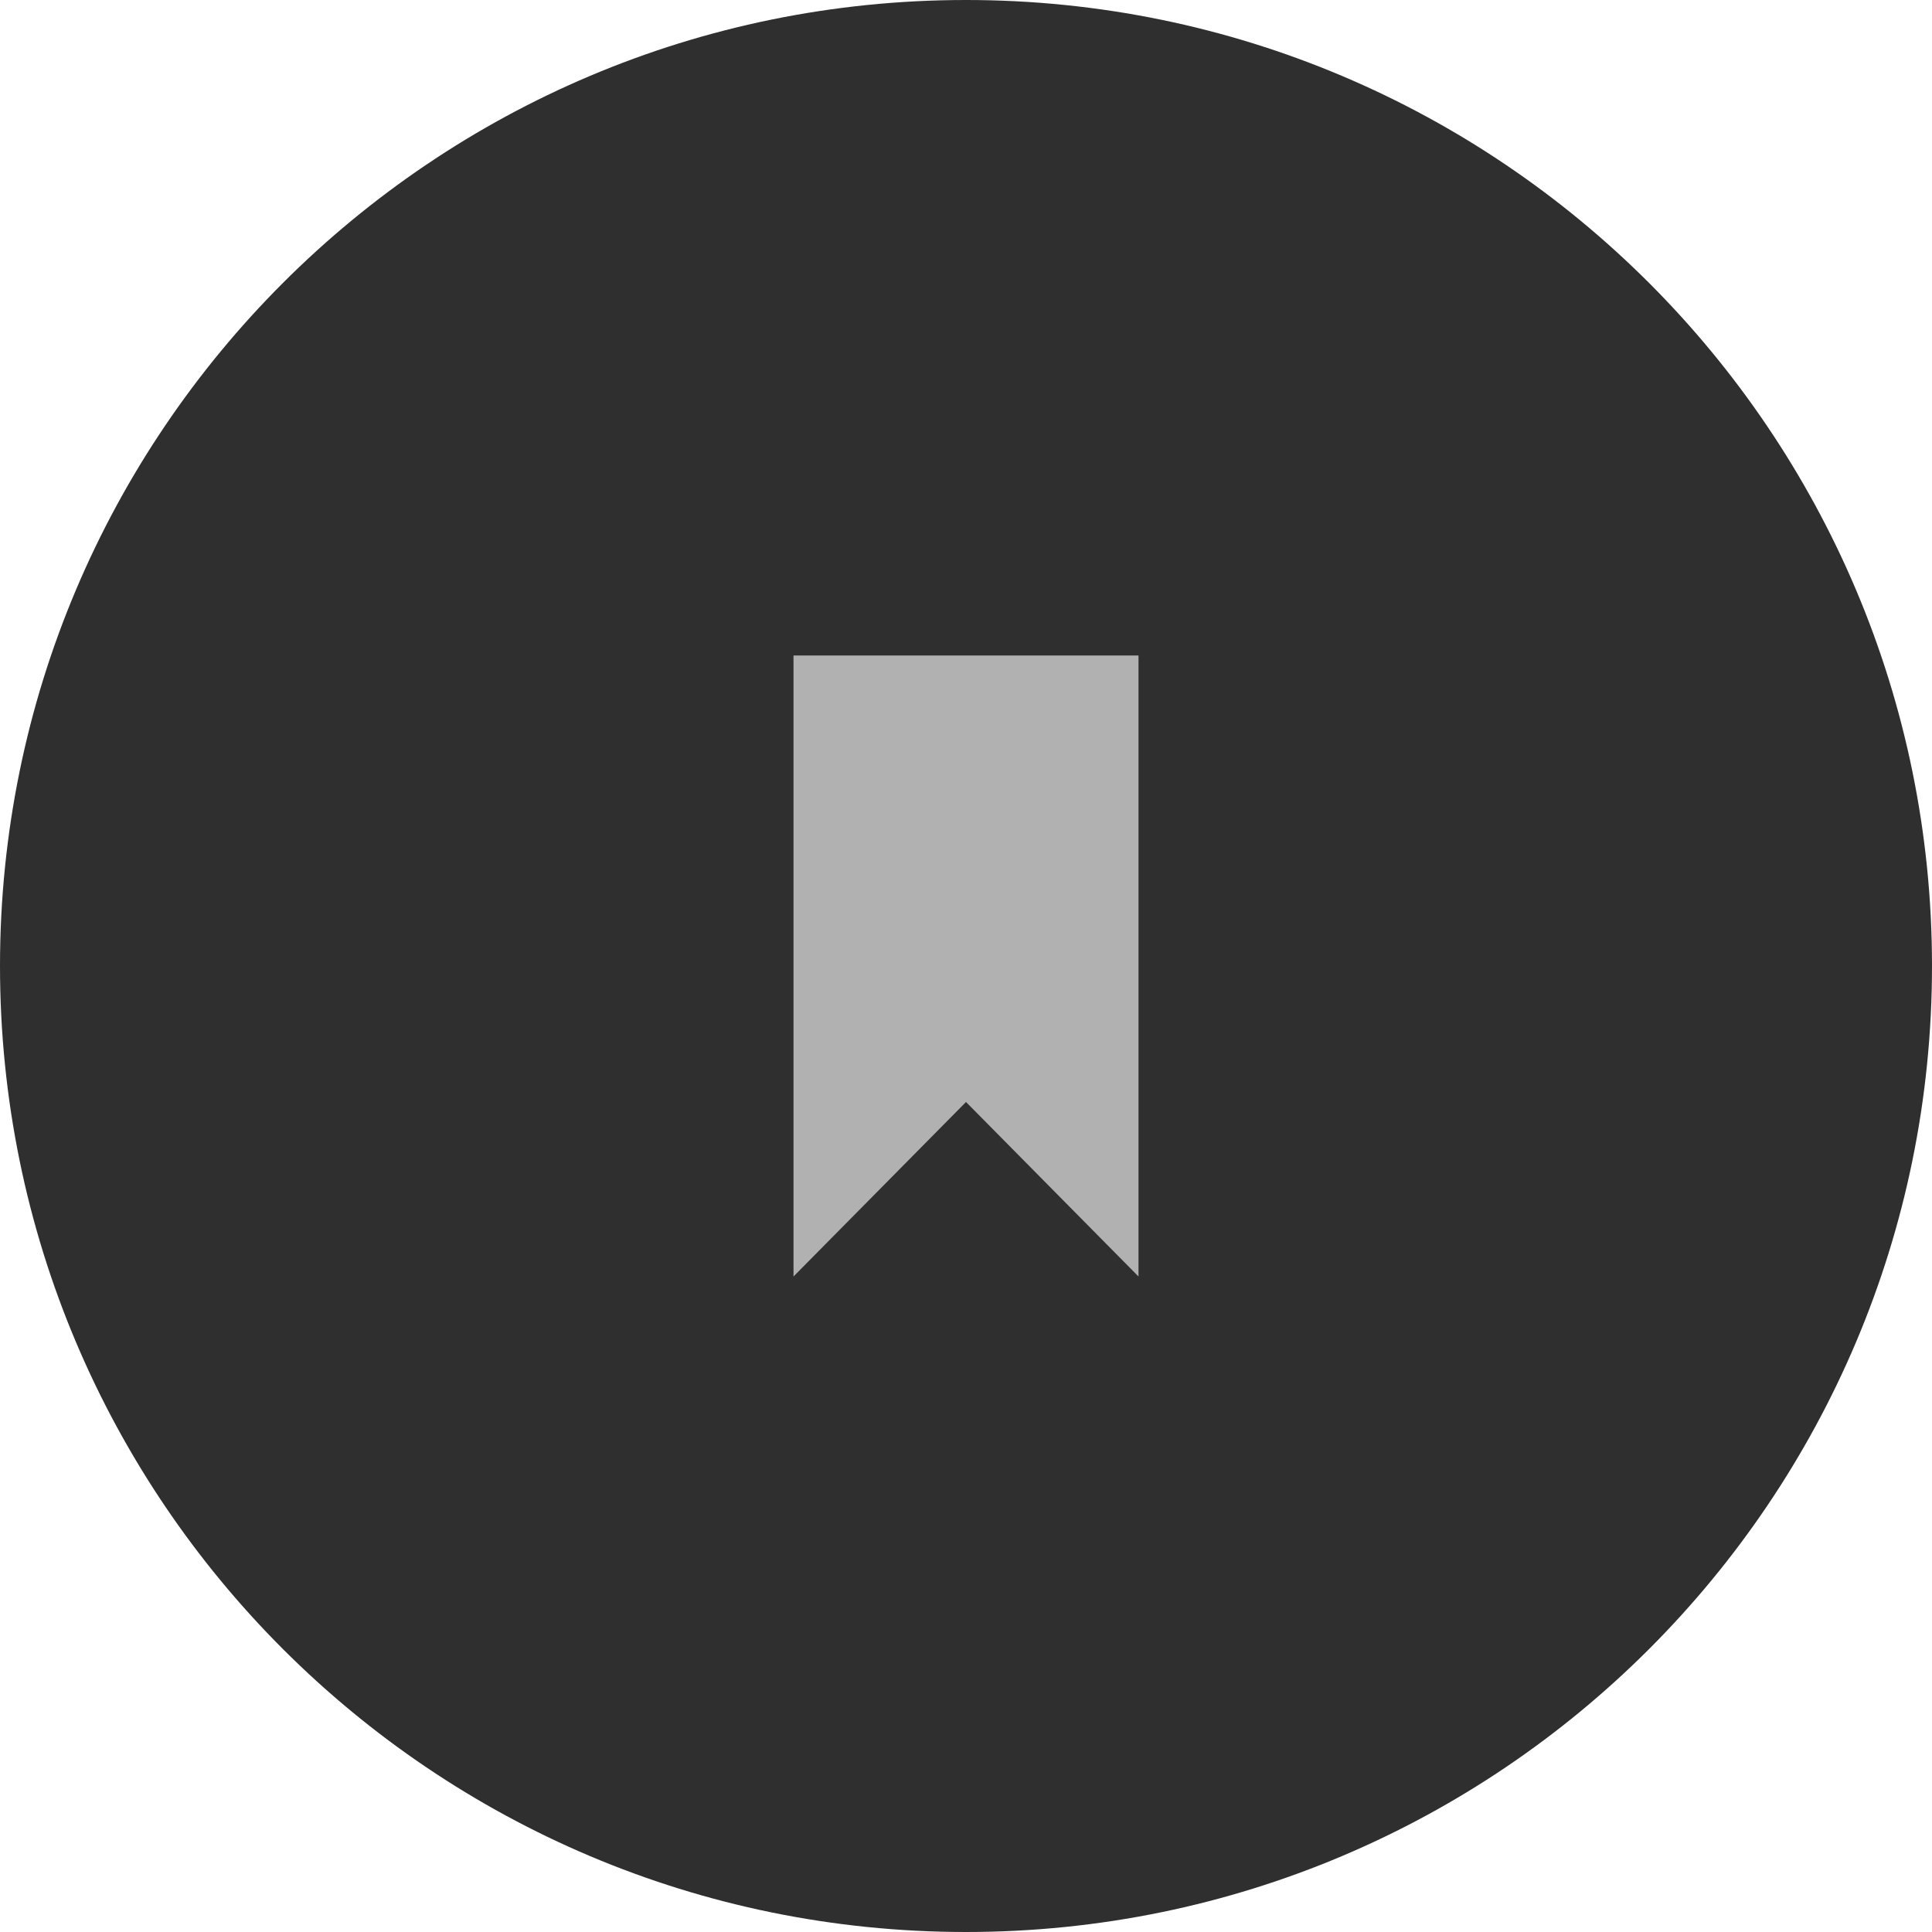
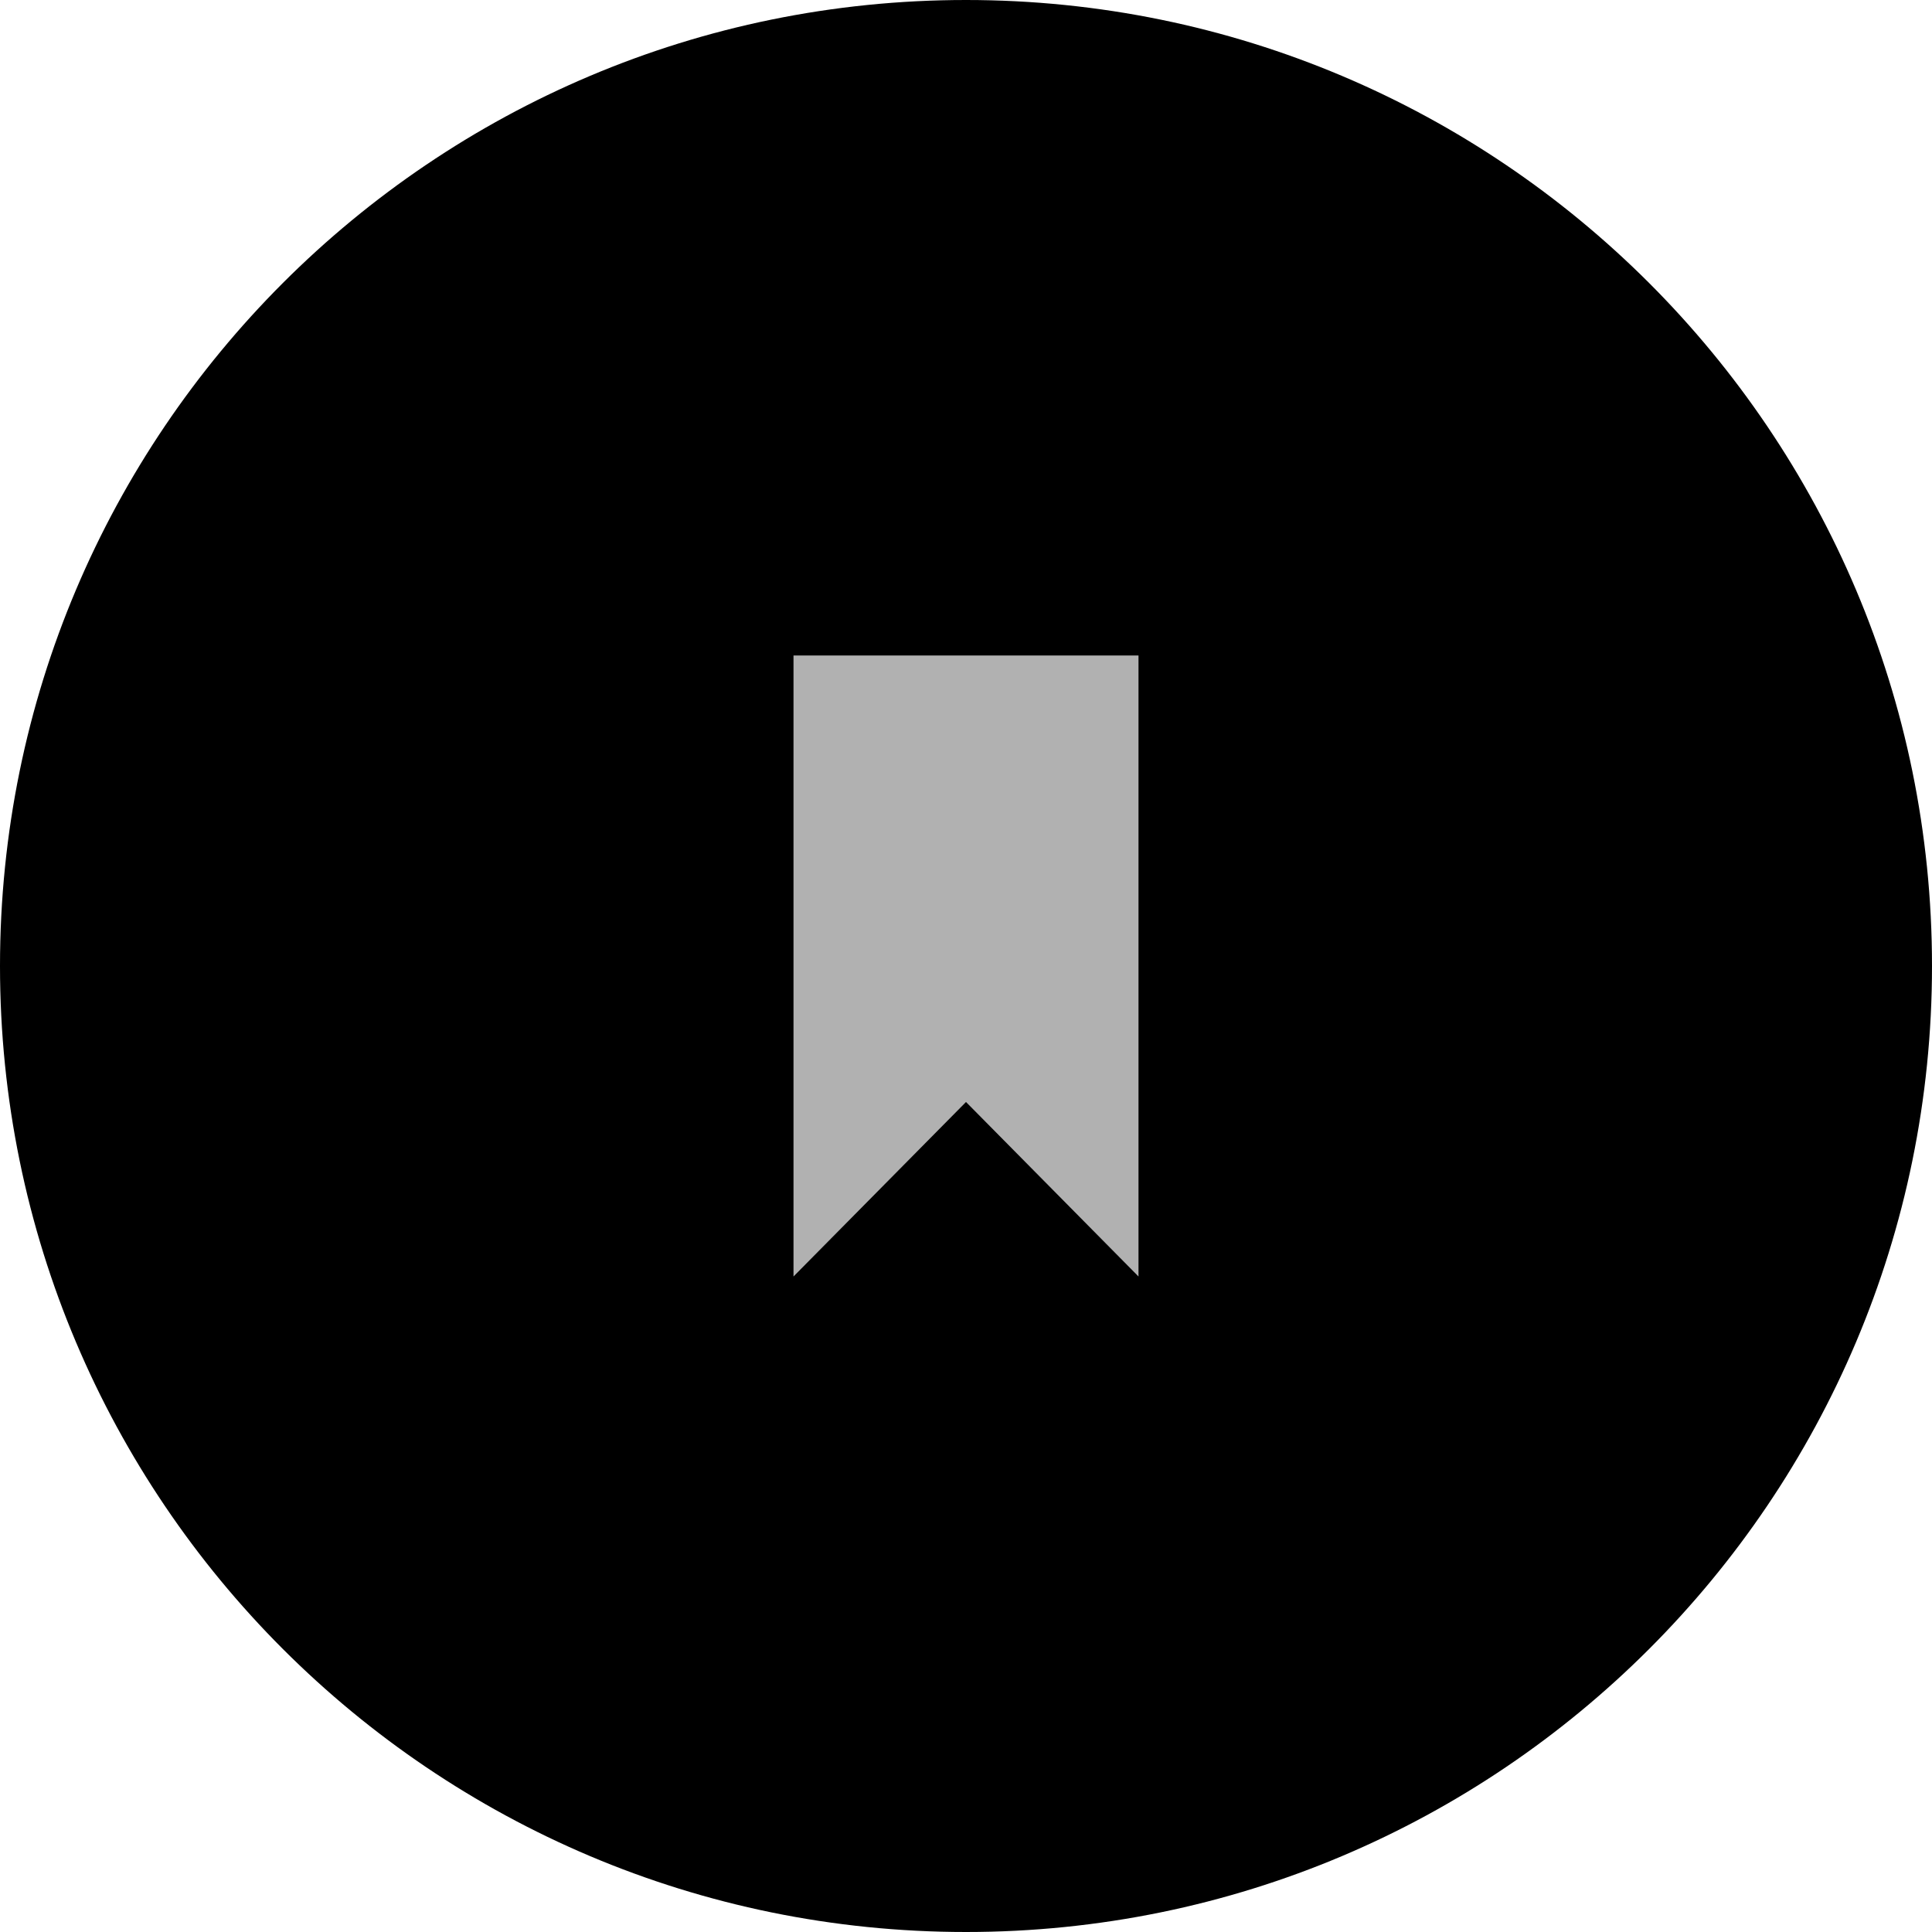
<svg xmlns="http://www.w3.org/2000/svg" width="56" height="56">
  <g fill="none" fill-rule="evenodd">
-     <circle fill="#2F2F2F" cx="28" cy="28" r="28" />
+     <circle fill="#000" cx="28" cy="28" r="28" />
    <path fill="#B1B1B1" d="M23 19v18l5-5.058L33 37V19z" />
  </g>
</svg>
